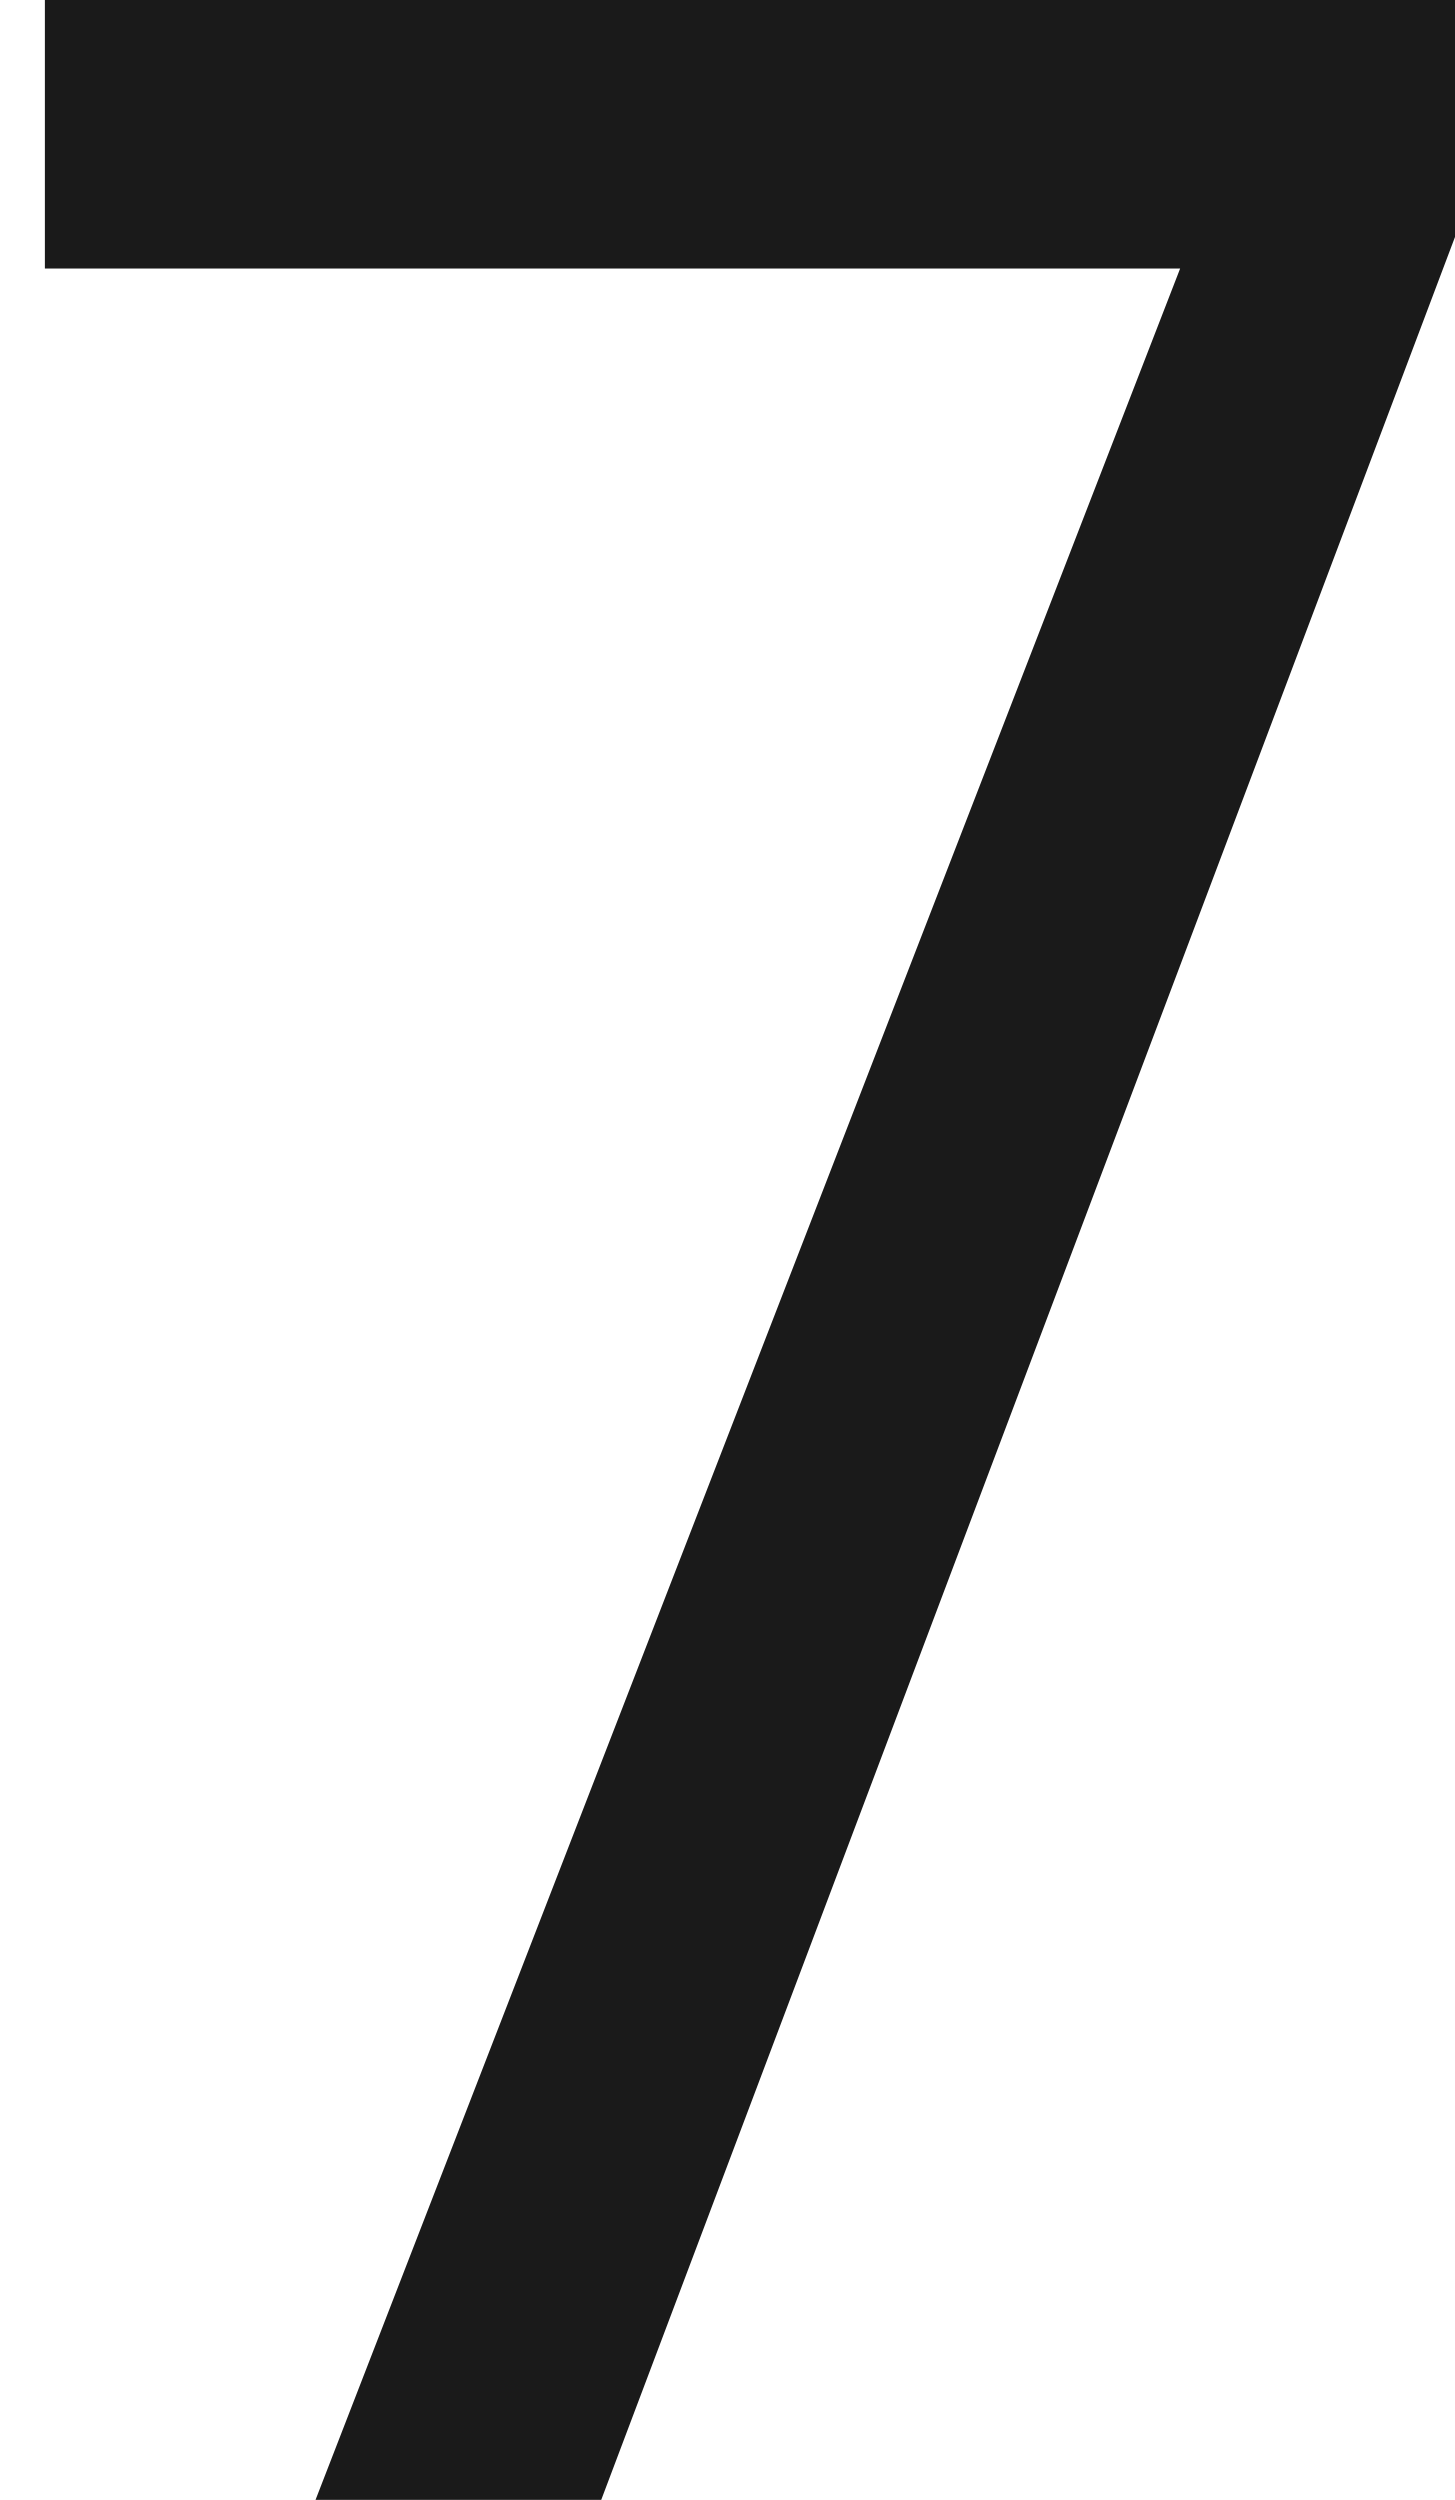
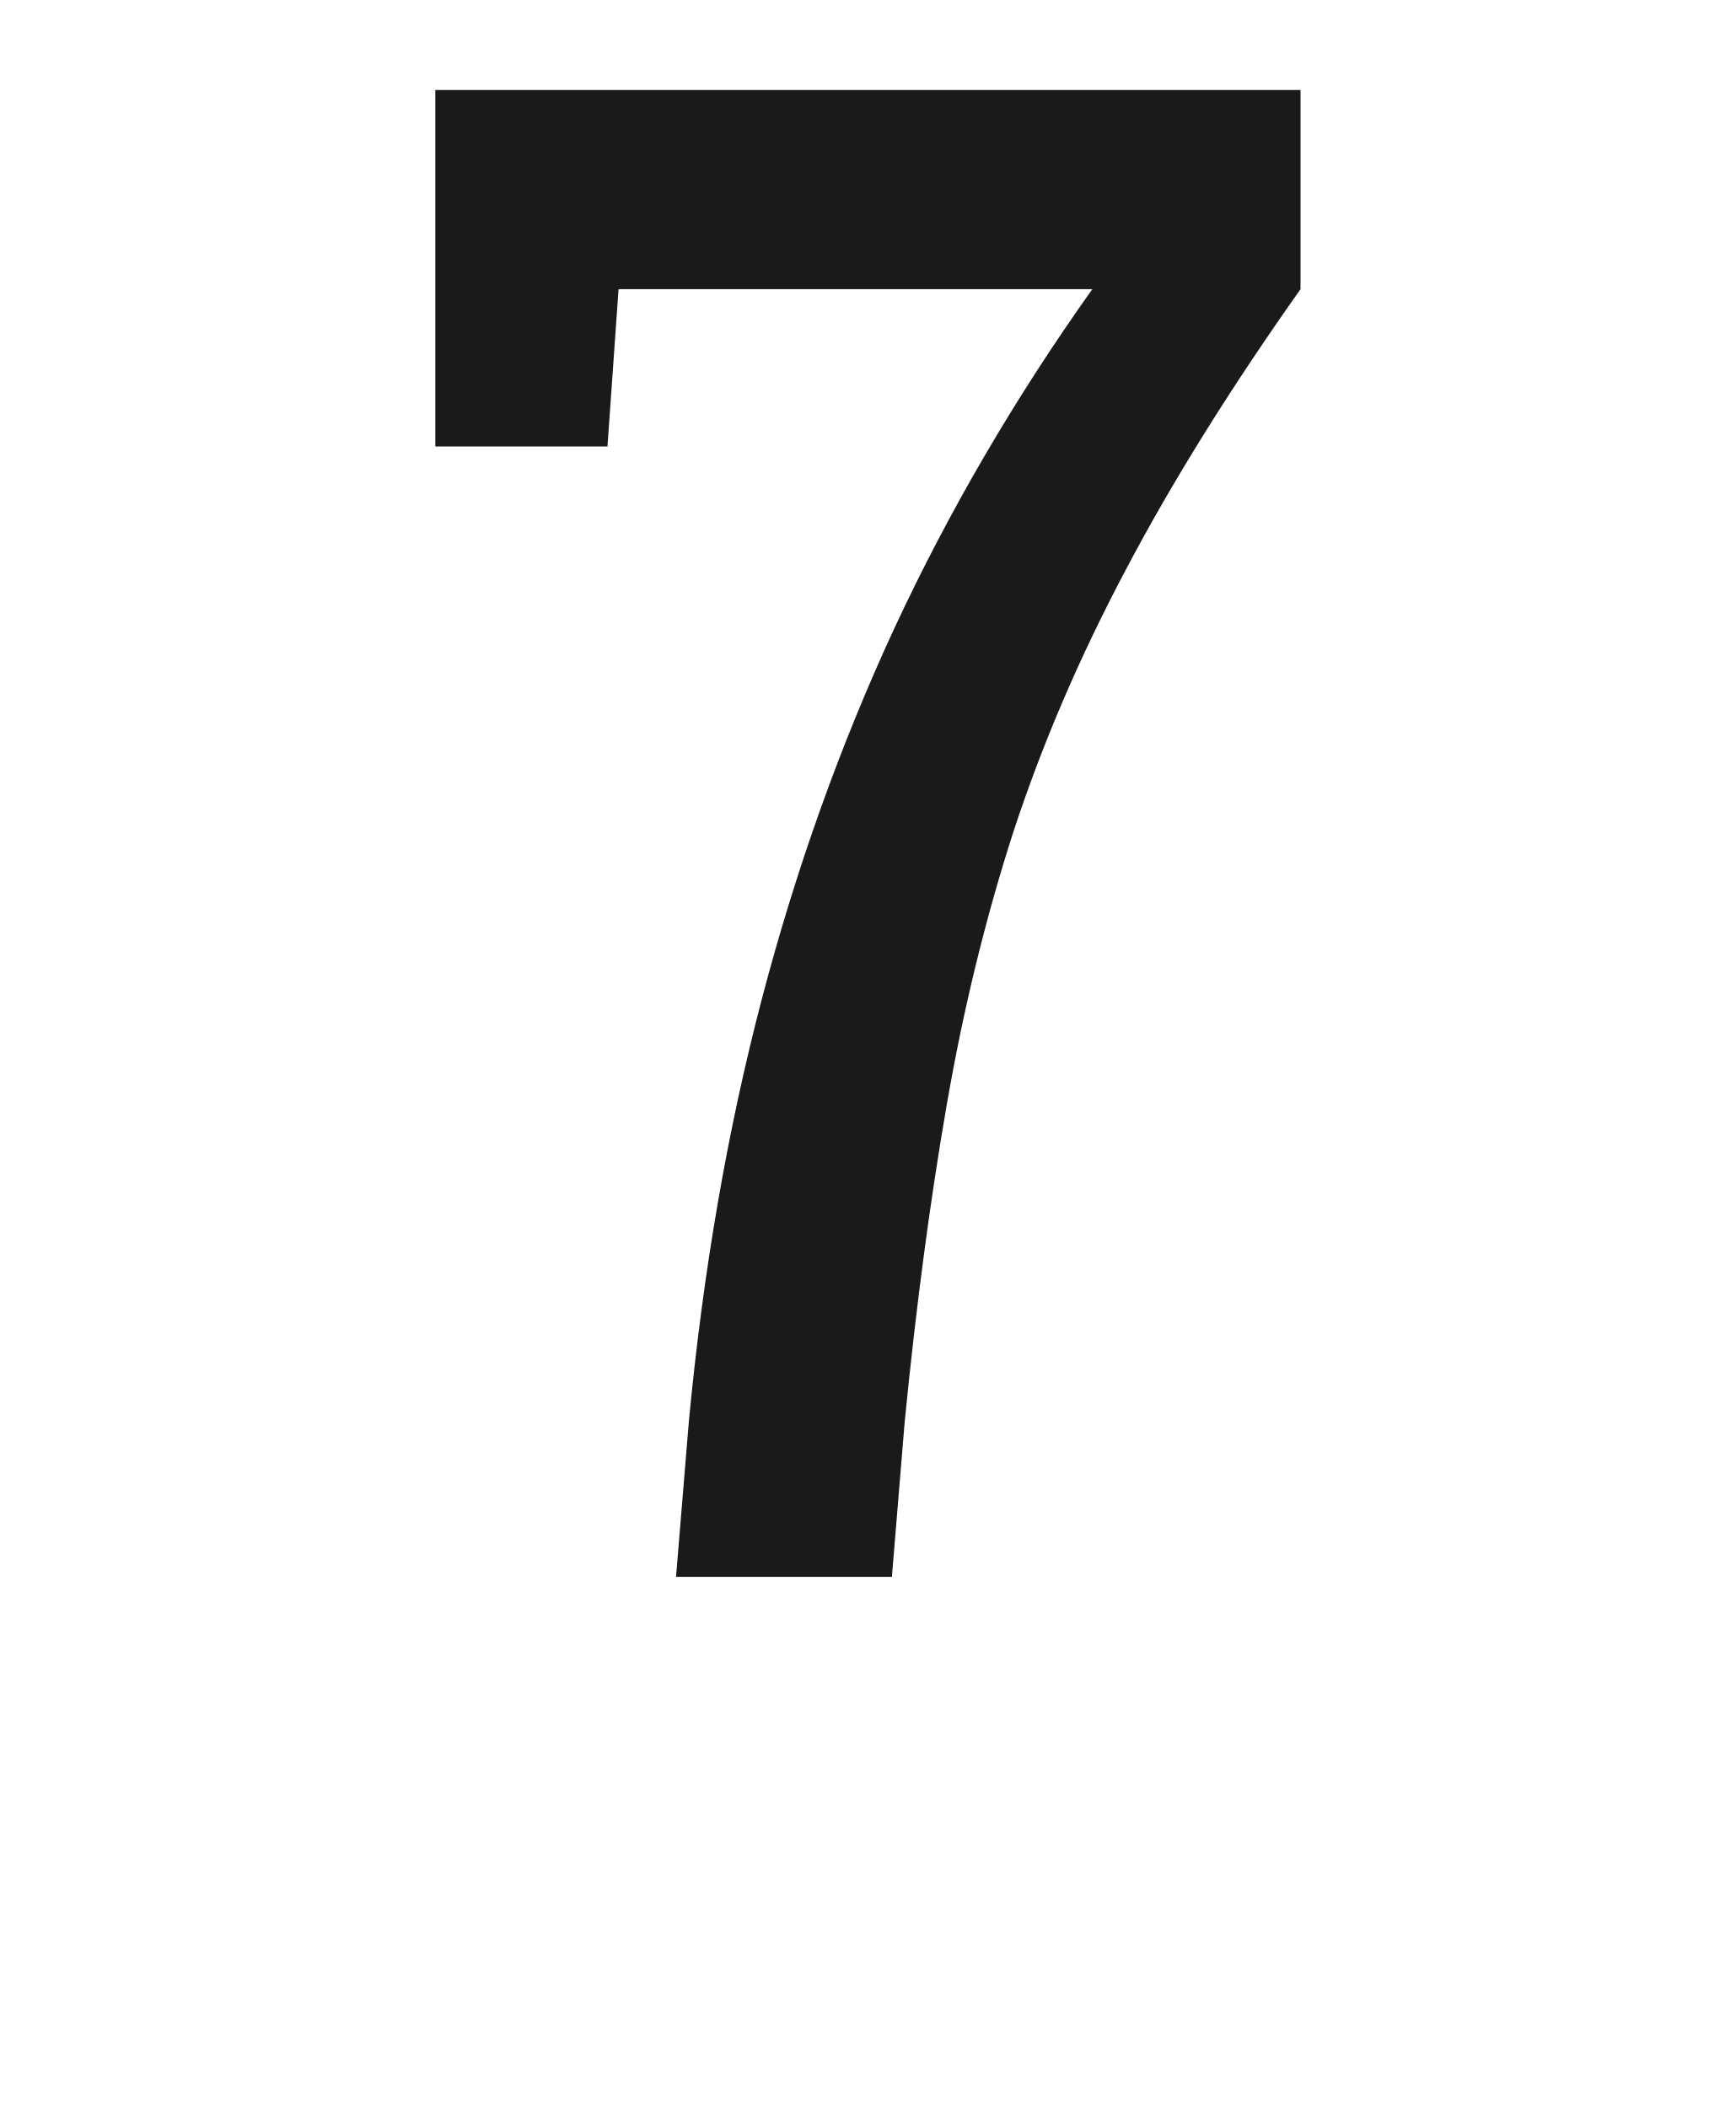
- <svg xmlns="http://www.w3.org/2000/svg" width="5.539mm" height="9.518mm" viewBox="0 0 5.539 9.518" version="1.1" id="svg1">
+ <svg xmlns="http://www.w3.org/2000/svg" width="42" height="51" viewBox="0 0 11.113 13.494" version="1.1" id="svg1" xml:space="preserve">
  <defs id="defs1" />
-   <g id="layer1" transform="translate(-14.02292,-27.78125)">
-     <text xml:space="preserve" style="font-style:normal;font-variant:normal;font-weight:500;font-stretch:normal;font-size:12.262px;font-family:'Roboto Slab';-inkscape-font-specification:'Roboto Slab, Medium';font-variant-ligatures:normal;font-variant-caps:normal;font-variant-numeric:normal;font-variant-east-asian:normal;display:inline;fill:#1a1a1a;fill-opacity:1;stroke:none;stroke-width:1.023;stroke-linecap:round;stroke-linejoin:round;stroke-dasharray:none;stroke-opacity:1;paint-order:markers stroke fill" x="14.95" y="34.164" id="text10" transform="scale(0.9159592,1.091752)">
-       <tspan id="tspan10" style="font-style:normal;font-variant:normal;font-weight:500;font-stretch:normal;font-size:12.262px;font-family:'Roboto Slab';-inkscape-font-specification:'Roboto Slab, Medium';font-variant-ligatures:normal;font-variant-caps:normal;font-variant-numeric:normal;font-variant-east-asian:normal;fill:#1a1a1a;fill-opacity:1;stroke:none;stroke-width:1.023" x="14.95" y="34.164">7</tspan>
-     </text>
+   <g id="layer1">
+     <rect style="display:none;fill:#e77d00;fill-opacity:1;stroke:none;stroke-width:1.672;stroke-linecap:round;stroke-linejoin:round;paint-order:stroke markers fill" id="rect9" width="11.113" height="13.494" x="0" y="1.6666667e-07" rx="1.9073487e-07" ry="2.623" />
+     <path id="text5" style="font-style:normal;font-variant:normal;font-weight:500;font-stretch:normal;font-size:12.253px;font-family:'Roboto Slab';-inkscape-font-specification:'Roboto Slab, Medium';font-variant-ligatures:normal;font-variant-caps:normal;font-variant-numeric:normal;font-variant-east-asian:normal;display:none;fill:#1a1a1a;fill-opacity:1;stroke:none;stroke-width:1.023;stroke-linecap:round;stroke-linejoin:round;stroke-dasharray:none;stroke-opacity:1;paint-order:markers stroke fill" d="M 2.098,0.576 V 3.054 h 1.037 l 0.12,-1.216 h 1.607 V 8.891 L 3.99,9.087 V 10.094 h 3.126 V 9.087 L 6.244,8.891 V 1.838 H 7.851 l 0.12,1.216 h 1.042 V 0.576 Z" />
+     <path id="text21" style="font-size:12.258px;font-family:'Roboto Slab';-inkscape-font-specification:'Roboto Slab, Normal';font-variant-position:super;font-variant-caps:all-small-caps;display:none;fill:#1a1a1a;fill-opacity:1;stroke-width:1.628;stroke-linecap:round;stroke-linejoin:round;paint-order:stroke markers fill" d="m 8.937,0.455 c -0.343,0 -0.65,0.09 -0.922,0.269 C 7.744,0.9 7.439,1.222 7.1,1.689 L 5.322,4.251 H 4.472 V 1.641 L 5.393,1.461 V 0.534 H 2.012 V 1.461 L 2.964,1.641 V 8.147 L 2.012,8.327 V 9.249 H 5.393 V 8.327 L 4.472,8.147 V 5.585 h 1.065 l 1.927,2.64 0.018,0.024 -0.569,0.078 V 9.249 H 10.116 V 8.327 L 9.242,8.177 6.627,4.67 8.201,2.491 C 8.401,2.223 8.576,2.04 8.728,1.94 8.879,1.836 9.043,1.785 9.218,1.785 c 0.076,0 0.15,0.008 0.222,0.024 0.076,0.012 0.161,0.028 0.257,0.048 L 9.937,0.749 C 9.793,0.657 9.641,0.585 9.482,0.534 9.326,0.482 9.145,0.455 8.937,0.455 Z" transform="scale(0.9162598,1.091393)" />
+     <path id="text1-6" style="font-style:normal;font-variant:normal;font-weight:500;font-stretch:normal;font-size:12.253px;font-family:'Roboto Slab';-inkscape-font-specification:'Roboto Slab, Medium';font-variant-ligatures:normal;font-variant-caps:normal;font-variant-numeric:normal;font-variant-east-asian:normal;display:none;fill:#1a1a1a;fill-opacity:1;stroke:none;stroke-width:1.023;stroke-linecap:round;stroke-linejoin:round;stroke-dasharray:none;stroke-opacity:1;paint-order:markers stroke fill" d="M 2.655,0.576 V 1.589 L 3.461,1.772 3.319,4.451 c -0.018,0.823 -0.083,1.521 -0.192,2.091 -0.106,0.566 -0.241,1.033 -0.406,1.399 -0.165,0.366 -0.342,0.66 -0.532,0.882 h -0.642 l 0.137,3.607 h 1.24 V 10.091 H 8.183 v 2.34 H 9.434 L 9.565,8.823 H 8.556 V 1.785 L 9.423,1.589 V 0.576 Z m 2.183,1.274 h 2.336 V 8.823 H 3.741 C 3.924,8.505 4.083,8.135 4.218,7.712 4.357,7.285 4.469,6.802 4.553,6.262 4.637,5.717 4.689,5.114 4.711,4.451 Z" />
+     <path id="text4" style="font-style:normal;font-variant:normal;font-weight:500;font-stretch:normal;font-size:12.262px;font-family:'Roboto Slab';-inkscape-font-specification:'Roboto Slab, Medium';font-variant-ligatures:normal;font-variant-caps:normal;font-variant-numeric:normal;font-variant-east-asian:normal;display:none;fill:#1a1a1a;fill-opacity:1;stroke:none;stroke-width:1.023;stroke-linecap:round;stroke-linejoin:round;stroke-dasharray:none;stroke-opacity:1;paint-order:markers stroke fill" d="M 2.225,0.576 V 1.589 L 3.096,1.785 V 8.891 L 2.225,9.087 V 10.094 h 3.872 c 0.877,0 1.561,-0.231 2.051,-0.693 C 8.641,8.935 8.888,8.254 8.888,7.361 c 0,-0.37 -0.058,-0.71 -0.175,-1.02 C 8.599,6.028 8.433,5.762 8.213,5.544 7.994,5.326 7.723,5.176 7.402,5.093 7.771,4.927 8.06,4.674 8.268,4.334 8.477,3.99 8.581,3.603 8.581,3.171 8.581,2.308 8.328,1.661 7.824,1.23 7.323,0.794 6.625,0.576 5.729,0.576 H 3.096 Z M 4.479,1.851 h 1.25 c 0.483,0 0.848,0.115 1.097,0.346 0.249,0.227 0.373,0.578 0.373,1.053 0,0.423 -0.117,0.752 -0.351,0.987 -0.234,0.235 -0.555,0.353 -0.965,0.353 H 4.479 Z m 0,3.922 h 1.755 c 0.435,0 0.755,0.14 0.96,0.419 0.208,0.279 0.313,0.669 0.313,1.17 0,0.475 -0.122,0.839 -0.367,1.092 C 6.897,8.701 6.55,8.826 6.097,8.826 H 4.479 Z" />
+     <path id="text1-9" style="font-style:normal;font-variant:normal;font-weight:500;font-stretch:normal;font-size:12.253px;font-family:'Roboto Slab';-inkscape-font-specification:'Roboto Slab, Medium';font-variant-ligatures:normal;font-variant-caps:normal;font-variant-numeric:normal;font-variant-east-asian:normal;display:none;fill:#1a1a1a;fill-opacity:1;stroke:none;stroke-width:1.023;stroke-linecap:round;stroke-linejoin:round;stroke-dasharray:none;stroke-opacity:1;paint-order:markers stroke fill" d="M 4.901,0.576 2.257,8.989 1.676,9.087 V 10.094 H 4.216 V 9.087 L 3.639,8.963 4.073,7.466 H 7.045 L 7.468,8.963 6.897,9.087 V 10.094 H 9.436 V 9.087 L 8.855,8.989 6.244,0.576 Z M 5.548,2.426 h 0.033 l 0.071,0.255 1.037,3.523 H 4.435 L 5.471,2.694 Z" />
+     <path id="text1-8" style="font-style:normal;font-variant:normal;font-weight:500;font-stretch:normal;font-size:12.253px;font-family:'Roboto Slab';-inkscape-font-specification:'Roboto Slab, Medium';font-variant-ligatures:normal;font-variant-caps:normal;font-variant-numeric:normal;font-variant-east-asian:normal;display:none;fill:#1a1a1a;fill-opacity:1;stroke:none;stroke-width:1.023;stroke-linecap:round;stroke-linejoin:round;stroke-dasharray:none;stroke-opacity:1;paint-order:markers stroke fill" d="M 1.687,0.576 V 1.589 L 2.559,1.786 V 8.891 L 1.687,9.087 V 10.094 H 4.786 V 9.087 L 3.941,8.891 V 7.304 l 1.181,-1.471 1.923,3.163 v 0.007 L 6.338,9.087 V 10.094 H 9.425 V 9.087 L 8.663,8.924 6.02,4.715 8.389,1.766 9.141,1.589 V 0.576 H 6.162 V 1.589 l 0.707,0.085 -0.017,0.026 -2.912,3.688 V 1.786 L 4.786,1.589 V 0.576 Z" />
+     <path d="m 5.389,0.439 c -0.53,0 -1.009,0.12 -1.437,0.36 C 3.524,1.034 3.159,1.37 2.855,1.805 2.552,2.237 2.318,2.746 2.153,3.335 1.989,3.923 1.907,4.566 1.907,5.263 v 0.144 c 0,0.702 0.082,1.347 0.246,1.935 0.165,0.588 0.399,1.098 0.702,1.529 0.307,0.431 0.674,0.767 1.102,1.007 0.428,0.235 0.907,0.353 1.437,0.353 0.165,0 0.329,-0.016 0.494,-0.046 0.168,-0.026 0.331,-0.065 0.488,-0.117 L 8.493,11.832 9.206,10.662 7.55,9.375 C 8.007,8.943 8.343,8.386 8.559,7.702 8.778,7.013 8.888,6.248 8.888,5.407 V 5.263 c 0,-0.697 -0.08,-1.34 -0.241,-1.928 C 8.486,2.746 8.254,2.237 7.95,1.805 7.647,1.37 7.279,1.034 6.848,0.799 6.416,0.559 5.93,0.439 5.389,0.439 Z m 0,1.314 c 0.479,0 0.876,0.148 1.19,0.445 0.314,0.296 0.548,0.706 0.702,1.229 0.154,0.523 0.23,1.131 0.23,1.824 v 0.157 c 0,0.702 -0.077,1.316 -0.23,1.843 -0.154,0.527 -0.387,0.939 -0.702,1.235 -0.311,0.292 -0.705,0.438 -1.184,0.438 -0.461,0 -0.848,-0.146 -1.163,-0.438 C 3.918,8.189 3.682,7.778 3.525,7.25 3.367,6.719 3.288,6.104 3.288,5.407 V 5.25 c 0,-0.693 0.079,-1.301 0.236,-1.824 0.161,-0.523 0.397,-0.932 0.707,-1.229 0.311,-0.296 0.696,-0.445 1.157,-0.445 z" style="font-weight:500;font-size:12.253px;font-family:'Roboto Slab';-inkscape-font-specification:'Roboto Slab, Medium';display:none;fill:#1a1a1a;stroke-width:1.023;stroke-linecap:round;stroke-linejoin:round;paint-order:markers stroke fill" id="path2" />
+     <path id="text1-7" style="font-style:normal;font-variant:normal;font-weight:500;font-stretch:normal;font-size:12.253px;font-family:'Roboto Slab';-inkscape-font-specification:'Roboto Slab, Medium';font-variant-ligatures:normal;font-variant-caps:normal;font-variant-numeric:normal;font-variant-east-asian:normal;display:none;fill:#1a1a1a;fill-opacity:1;stroke:none;stroke-width:1.023;stroke-linecap:round;stroke-linejoin:round;stroke-dasharray:none;stroke-opacity:1;paint-order:markers stroke fill" d="M 5.246,0.576 V 1.596 l 1.07,0.19 v 5.517 c 0,0.34 -0.048,0.632 -0.143,0.876 C 6.078,8.423 5.941,8.61 5.762,8.741 5.583,8.872 5.367,8.937 5.115,8.937 4.734,8.937 4.437,8.804 4.221,8.538 4.005,8.268 3.887,7.817 3.865,7.185 H 2.554 L 2.543,7.224 c 0.022,0.676 0.148,1.238 0.378,1.687 0.234,0.445 0.547,0.776 0.938,0.994 0.395,0.218 0.847,0.327 1.355,0.327 0.537,0 0.989,-0.119 1.354,-0.359 C 6.938,9.632 7.217,9.292 7.408,8.852 7.598,8.412 7.692,7.896 7.692,7.303 V 1.786 L 8.57,1.589 V 0.576 Z" />
+     <path id="path8" style="font-style:normal;font-variant:normal;font-weight:500;font-stretch:normal;font-size:12.262px;font-family:'Roboto Slab';-inkscape-font-specification:'Roboto Slab, Medium';font-variant-ligatures:normal;font-variant-caps:normal;font-variant-numeric:normal;font-variant-east-asian:normal;display:none;fill:#1a1a1a;fill-opacity:1;stroke:none;stroke-width:1.023;stroke-linecap:round;stroke-linejoin:round;stroke-dasharray:none;stroke-opacity:1;paint-order:markers stroke fill" d="m 7.76,0.439 c -0.812,0 -1.453,0.327 -1.925,0.98 -0.472,0.654 -0.707,1.599 -0.707,2.837 v 2.164 c 0,1.238 0.236,2.183 0.707,2.837 0.475,0.649 1.12,0.974 1.936,0.974 0.808,0 1.448,-0.325 1.919,-0.974 0.472,-0.649 0.707,-1.595 0.707,-2.837 v -2.164 c 0,-1.238 -0.237,-2.183 -0.713,-2.837 C 9.209,0.766 8.568,0.439 7.76,0.439 Z m -4.347,0.137 -2.698,0.628 v 0.967 L 2.037,2.158 V 8.891 L 0.737,9.087 V 10.094 H 4.713 V 9.087 l -1.3,-0.196 z m 4.347,1.137 c 0.406,0 0.717,0.19 0.932,0.569 0.216,0.379 0.323,0.961 0.323,1.745 v 2.608 c 0,0.793 -0.106,1.379 -0.318,1.759 -0.212,0.379 -0.521,0.569 -0.927,0.569 -0.413,0 -0.727,-0.19 -0.943,-0.569 -0.216,-0.379 -0.323,-0.965 -0.323,-1.759 V 4.027 c 0,-0.789 0.106,-1.37 0.318,-1.745 0.216,-0.379 0.528,-0.569 0.938,-0.569 z" />
+     <path id="text8" style="font-style:normal;font-variant:normal;font-weight:500;font-stretch:normal;font-size:12.262px;font-family:'Roboto Slab';-inkscape-font-specification:'Roboto Slab, Medium';font-variant-ligatures:normal;font-variant-caps:normal;font-variant-numeric:normal;font-variant-east-asian:normal;display:none;fill:#1a1a1a;fill-opacity:1;stroke:none;stroke-width:1.023;stroke-linecap:round;stroke-linejoin:round;stroke-dasharray:none;stroke-opacity:1;paint-order:markers stroke fill" d="m 5.491,0.439 c -0.49,0 -0.932,0.148 -1.327,0.444 C 3.772,1.175 3.463,1.578 3.236,2.093 3.01,2.603 2.896,3.185 2.896,3.838 c 0,0.684 0.099,1.272 0.296,1.765 0.201,0.488 0.482,0.863 0.844,1.124 0.366,0.257 0.794,0.386 1.284,0.386 0.314,0 0.599,-0.074 0.855,-0.222 C 6.432,6.743 6.642,6.527 6.807,6.244 l 0.017,0.098 C 6.816,7.248 6.671,7.913 6.39,8.335 6.108,8.754 5.723,8.963 5.233,8.963 c -0.26,0 -0.508,-0.026 -0.746,-0.079 C 4.249,8.828 4.017,8.743 3.79,8.63 L 3.615,9.839 c 0.241,0.131 0.508,0.229 0.801,0.294 0.292,0.065 0.577,0.098 0.855,0.098 0.585,0 1.097,-0.155 1.536,-0.464 C 7.249,9.453 7.595,8.991 7.843,8.381 8.092,7.767 8.216,7.015 8.216,6.126 V 4.204 C 8.216,3.394 8.103,2.709 7.876,2.152 7.649,1.589 7.332,1.165 6.922,0.877 6.516,0.585 6.039,0.439 5.491,0.439 Z m 0.017,1.275 c 0.42,0 0.746,0.196 0.976,0.588 0.234,0.388 0.351,0.961 0.351,1.719 V 5.035 C 6.717,5.287 6.547,5.492 6.324,5.649 6.101,5.802 5.834,5.877 5.523,5.877 5.256,5.877 5.03,5.795 4.843,5.629 4.657,5.459 4.516,5.222 4.421,4.917 4.326,4.607 4.278,4.248 4.278,3.838 c 0,-0.405 0.053,-0.767 0.159,-1.085 C 4.547,2.431 4.693,2.178 4.876,1.995 5.063,1.808 5.273,1.714 5.507,1.714 Z" />
+     <path id="text9" style="font-style:normal;font-variant:normal;font-weight:500;font-stretch:normal;font-size:12.262px;font-family:'Roboto Slab';-inkscape-font-specification:'Roboto Slab, Medium';font-variant-ligatures:normal;font-variant-caps:normal;font-variant-numeric:normal;font-variant-east-asian:normal;display:none;fill:#1a1a1a;fill-opacity:1;stroke:none;stroke-width:1.023;stroke-linecap:round;stroke-linejoin:round;stroke-dasharray:none;stroke-opacity:1;paint-order:markers stroke fill" d="m 5.554,0.439 c -0.49,0 -0.922,0.105 -1.294,0.314 C 3.89,0.958 3.603,1.256 3.398,1.648 3.193,2.04 3.091,2.52 3.091,3.086 c 0,0.484 0.108,0.911 0.323,1.281 0.216,0.366 0.515,0.647 0.899,0.843 C 3.875,5.416 3.528,5.718 3.272,6.119 3.016,6.516 2.888,6.978 2.888,7.505 c 0,0.584 0.111,1.081 0.334,1.49 0.227,0.405 0.541,0.713 0.944,0.922 0.402,0.209 0.868,0.314 1.398,0.314 0.526,0 0.989,-0.105 1.388,-0.314 C 7.354,9.708 7.667,9.401 7.89,8.996 8.113,8.586 8.224,8.089 8.224,7.505 8.224,6.982 8.095,6.52 7.835,6.119 7.579,5.718 7.232,5.416 6.793,5.211 7.173,5.015 7.475,4.734 7.698,4.368 7.921,3.997 8.033,3.57 8.033,3.086 8.033,2.52 7.926,2.04 7.714,1.648 7.506,1.256 7.215,0.958 6.842,0.753 6.473,0.544 6.044,0.439 5.554,0.439 Z m 0,1.275 c 0.219,0 0.409,0.061 0.57,0.183 0.165,0.122 0.293,0.29 0.384,0.503 0.095,0.214 0.143,0.462 0.143,0.745 0,0.288 -0.046,0.538 -0.137,0.752 C 6.422,4.111 6.296,4.276 6.135,4.394 5.974,4.507 5.784,4.564 5.565,4.564 5.228,4.564 4.961,4.435 4.764,4.178 4.57,3.921 4.473,3.577 4.473,3.145 4.473,2.71 4.57,2.363 4.764,2.106 4.961,1.845 5.225,1.714 5.554,1.714 Z m 0,4.131 c 0.252,0 0.475,0.066 0.669,0.196 0.197,0.131 0.351,0.316 0.461,0.556 0.11,0.235 0.164,0.51 0.164,0.824 0,0.314 -0.053,0.586 -0.159,0.817 C 6.583,8.469 6.433,8.647 6.239,8.773 6.045,8.9 5.82,8.963 5.565,8.963 5.173,8.963 4.859,8.826 4.621,8.551 4.387,8.277 4.27,7.9 4.27,7.421 c 0,-0.314 0.055,-0.588 0.165,-0.824 C 4.545,6.357 4.694,6.172 4.884,6.041 5.078,5.911 5.301,5.845 5.554,5.845 Z" />
+     <path id="text10" style="font-style:normal;font-variant:normal;font-weight:500;font-stretch:normal;font-size:12.262px;font-family:'Roboto Slab';-inkscape-font-specification:'Roboto Slab, Medium';font-variant-ligatures:normal;font-variant-caps:normal;font-variant-numeric:normal;font-variant-east-asian:normal;display:inline;fill:#1a1a1a;fill-opacity:1;stroke:none;stroke-width:1.023;stroke-linecap:round;stroke-linejoin:round;stroke-dasharray:none;stroke-opacity:1;paint-order:markers stroke fill" d="M 2.787,0.576 V 2.858 H 3.889 L 3.96,1.851 H 6.993 C 6.5,2.544 6.077,3.267 5.726,4.021 5.379,4.77 5.095,5.564 4.876,6.4 4.657,7.237 4.501,8.137 4.41,9.1 L 4.328,10.094 H 5.71 L 5.792,9.1 C 5.865,8.359 5.955,7.683 6.061,7.073 6.167,6.459 6.31,5.875 6.489,5.321 6.672,4.764 6.911,4.206 7.207,3.648 7.503,3.086 7.876,2.487 8.326,1.851 V 0.576 Z" />
+     <path id="text11" style="font-style:normal;font-variant:normal;font-weight:500;font-stretch:normal;font-size:12.262px;font-family:'Roboto Slab';-inkscape-font-specification:'Roboto Slab, Medium';font-variant-ligatures:normal;font-variant-caps:normal;font-variant-numeric:normal;font-variant-east-asian:normal;display:none;fill:#1a1a1a;fill-opacity:1;stroke:none;stroke-width:1.023;stroke-linecap:round;stroke-linejoin:round;stroke-dasharray:none;stroke-opacity:1;paint-order:markers stroke fill" d="m 5.965,0.439 c -0.607,0 -1.144,0.172 -1.612,0.516 C 3.888,1.3 3.523,1.801 3.256,2.459 2.992,3.113 2.861,3.912 2.861,4.858 V 6.361 c 0,0.815 0.119,1.512 0.357,2.092 0.238,0.575 0.567,1.015 0.987,1.32 0.42,0.305 0.901,0.458 1.442,0.458 0.519,0 0.975,-0.142 1.366,-0.425 0.391,-0.288 0.694,-0.682 0.91,-1.183 0.219,-0.501 0.329,-1.074 0.329,-1.719 0,-0.61 -0.093,-1.155 -0.28,-1.634 C 7.786,4.79 7.519,4.415 7.172,4.145 6.824,3.871 6.413,3.733 5.938,3.733 c -0.34,0 -0.653,0.066 -0.938,0.196 C 4.718,4.061 4.482,4.237 4.292,4.459 L 4.27,4.426 C 4.285,3.533 4.441,2.862 4.737,2.413 5.033,1.96 5.451,1.734 5.992,1.734 c 0.241,0 0.466,0.03 0.674,0.091 0.208,0.057 0.406,0.131 0.592,0.222 L 7.511,0.838 C 7.288,0.712 7.047,0.613 6.788,0.543 6.528,0.474 6.254,0.439 5.965,0.439 Z M 5.543,4.976 c 0.42,0 0.746,0.179 0.976,0.536 0.234,0.357 0.351,0.817 0.351,1.379 0,0.388 -0.051,0.739 -0.153,1.053 C 6.618,8.257 6.476,8.506 6.294,8.689 6.111,8.872 5.89,8.963 5.63,8.963 5.221,8.963 4.885,8.745 4.621,8.309 4.362,7.874 4.232,7.25 4.232,6.44 V 5.753 C 4.316,5.592 4.422,5.455 4.55,5.342 4.678,5.224 4.826,5.134 4.994,5.073 5.162,5.008 5.345,4.976 5.543,4.976 Z" />
+     <path id="text12" style="font-style:normal;font-variant:normal;font-weight:500;font-stretch:normal;font-size:12.262px;font-family:'Roboto Slab';-inkscape-font-specification:'Roboto Slab, Medium';font-variant-ligatures:normal;font-variant-caps:normal;font-variant-numeric:normal;font-variant-east-asian:normal;display:none;fill:#1a1a1a;fill-opacity:1;stroke:none;stroke-width:1.023;stroke-linecap:round;stroke-linejoin:round;stroke-dasharray:none;stroke-opacity:1;paint-order:markers stroke fill" d="M 3.569,0.577 3.108,5.845 4.309,5.956 C 4.386,5.69 4.512,5.485 4.687,5.342 4.863,5.198 5.126,5.126 5.477,5.126 c 0.409,0 0.722,0.179 0.938,0.536 0.219,0.357 0.329,0.824 0.329,1.399 0,0.575 -0.106,1.037 -0.318,1.386 C 6.217,8.791 5.908,8.963 5.499,8.963 5.144,8.963 4.856,8.835 4.633,8.578 4.413,8.316 4.303,7.954 4.303,7.492 l -1.3,0.052 -0.011,0.039 c -0.011,0.558 0.093,1.035 0.312,1.431 0.223,0.397 0.527,0.7 0.911,0.909 0.384,0.205 0.811,0.307 1.283,0.307 0.567,0 1.044,-0.135 1.431,-0.405 C 7.321,9.552 7.618,9.177 7.819,8.702 8.02,8.222 8.12,7.671 8.12,7.048 8.12,6.381 8.025,5.808 7.835,5.329 7.649,4.849 7.376,4.481 7.018,4.224 6.66,3.967 6.229,3.843 5.724,3.851 5.552,3.856 5.391,3.88 5.241,3.923 5.092,3.967 4.952,4.026 4.824,4.1 4.696,4.17 4.582,4.25 4.479,4.342 L 4.72,1.943 h 2.249 l 0.126,0.68 H 8.005 V 0.577 Z" />
+     <path id="text13" style="font-style:normal;font-variant:normal;font-weight:500;font-stretch:normal;font-size:12.262px;font-family:'Roboto Slab';-inkscape-font-specification:'Roboto Slab, Medium';font-variant-ligatures:normal;font-variant-caps:normal;font-variant-numeric:normal;font-variant-east-asian:normal;display:none;fill:#1a1a1a;fill-opacity:1;stroke:none;stroke-width:1.023;stroke-linecap:round;stroke-linejoin:round;stroke-dasharray:none;stroke-opacity:1;paint-order:markers stroke fill" d="M 6.058,0.576 2.652,7.008 2.702,7.852 H 6.097 V 8.891 L 5.224,9.087 V 10.094 H 8.339 V 9.087 L 7.473,8.891 V 7.852 H 8.46 V 6.694 H 7.473 V 0.576 Z m 0.006,2.229 0.033,0.013 V 6.694 H 4.007 L 5.943,3.112 Z" />
+     <path id="text14" style="font-style:normal;font-variant:normal;font-weight:500;font-stretch:normal;font-size:12.262px;font-family:'Roboto Slab';-inkscape-font-specification:'Roboto Slab, Medium';font-variant-ligatures:normal;font-variant-caps:normal;font-variant-numeric:normal;font-variant-east-asian:normal;display:none;fill:#1a1a1a;fill-opacity:1;stroke:none;stroke-width:1.023;stroke-linecap:round;stroke-linejoin:round;stroke-dasharray:none;stroke-opacity:1;paint-order:markers stroke fill" d="m 5.516,0.439 c -0.501,0 -0.945,0.113 -1.333,0.34 C 3.796,1.006 3.494,1.317 3.278,1.714 3.066,2.106 2.965,2.548 2.976,3.04 l 0.011,0.039 h 1.338 c 0,-0.275 0.049,-0.514 0.148,-0.719 0.102,-0.205 0.243,-0.364 0.422,-0.477 0.183,-0.113 0.393,-0.17 0.631,-0.17 0.388,0 0.682,0.128 0.883,0.386 0.201,0.253 0.301,0.612 0.301,1.078 0,0.296 -0.042,0.554 -0.126,0.772 -0.08,0.214 -0.21,0.379 -0.389,0.497 -0.175,0.113 -0.404,0.17 -0.686,0.17 H 4.589 V 5.871 h 0.9 c 0.457,0 0.795,0.131 1.014,0.392 0.219,0.257 0.329,0.638 0.329,1.144 0,0.501 -0.117,0.887 -0.351,1.157 -0.23,0.266 -0.549,0.399 -0.954,0.399 -0.263,0 -0.492,-0.061 -0.686,-0.183 C 4.651,8.654 4.503,8.481 4.397,8.263 4.295,8.046 4.244,7.795 4.244,7.512 H 2.911 l -0.011,0.039 C 2.888,8.113 2.997,8.595 3.223,8.996 3.454,9.392 3.77,9.697 4.172,9.911 4.574,10.124 5.026,10.231 5.527,10.231 c 0.523,0 0.985,-0.111 1.388,-0.333 0.406,-0.227 0.724,-0.549 0.954,-0.967 0.23,-0.423 0.346,-0.922 0.346,-1.497 0,-0.51 -0.11,-0.961 -0.329,-1.353 -0.216,-0.392 -0.552,-0.682 -1.009,-0.869 0.406,-0.218 0.709,-0.512 0.91,-0.883 0.205,-0.37 0.307,-0.767 0.307,-1.19 0,-0.863 -0.234,-1.527 -0.702,-1.994 C 6.923,0.674 6.298,0.439 5.516,0.439 Z" />
+     <path id="text15" style="font-style:normal;font-variant:normal;font-weight:500;font-stretch:normal;font-size:12.262px;font-family:'Roboto Slab';-inkscape-font-specification:'Roboto Slab, Medium';font-variant-ligatures:normal;font-variant-caps:normal;font-variant-numeric:normal;font-variant-east-asian:normal;display:none;fill:#1a1a1a;fill-opacity:1;stroke:none;stroke-width:1.023;stroke-linecap:round;stroke-linejoin:round;stroke-dasharray:none;stroke-opacity:1;paint-order:markers stroke fill" d="m 5.485,0.439 c -0.552,0 -1.029,0.133 -1.431,0.398 C 3.655,1.099 3.35,1.457 3.138,1.91 2.926,2.359 2.825,2.864 2.836,3.426 l 0.011,0.039 h 1.338 c 0,-0.549 0.11,-0.976 0.329,-1.281 C 4.734,1.875 5.048,1.72 5.458,1.72 c 0.388,0 0.684,0.144 0.888,0.431 0.205,0.288 0.307,0.638 0.307,1.052 0,0.231 -0.033,0.46 -0.099,0.687 C 6.489,4.117 6.375,4.367 6.214,4.642 6.057,4.912 5.836,5.239 5.551,5.623 L 2.952,9.002 V 10.094 H 8.277 V 7.839 H 7.175 L 7.092,8.826 H 4.701 L 4.69,8.793 6.472,6.499 C 6.823,6.05 7.114,5.642 7.345,5.276 7.579,4.91 7.752,4.557 7.866,4.217 7.983,3.877 8.041,3.527 8.041,3.165 8.041,2.629 7.936,2.156 7.728,1.746 7.523,1.337 7.231,1.016 6.851,0.785 6.47,0.554 6.015,0.439 5.485,0.439 Z" />
  </g>
</svg>
